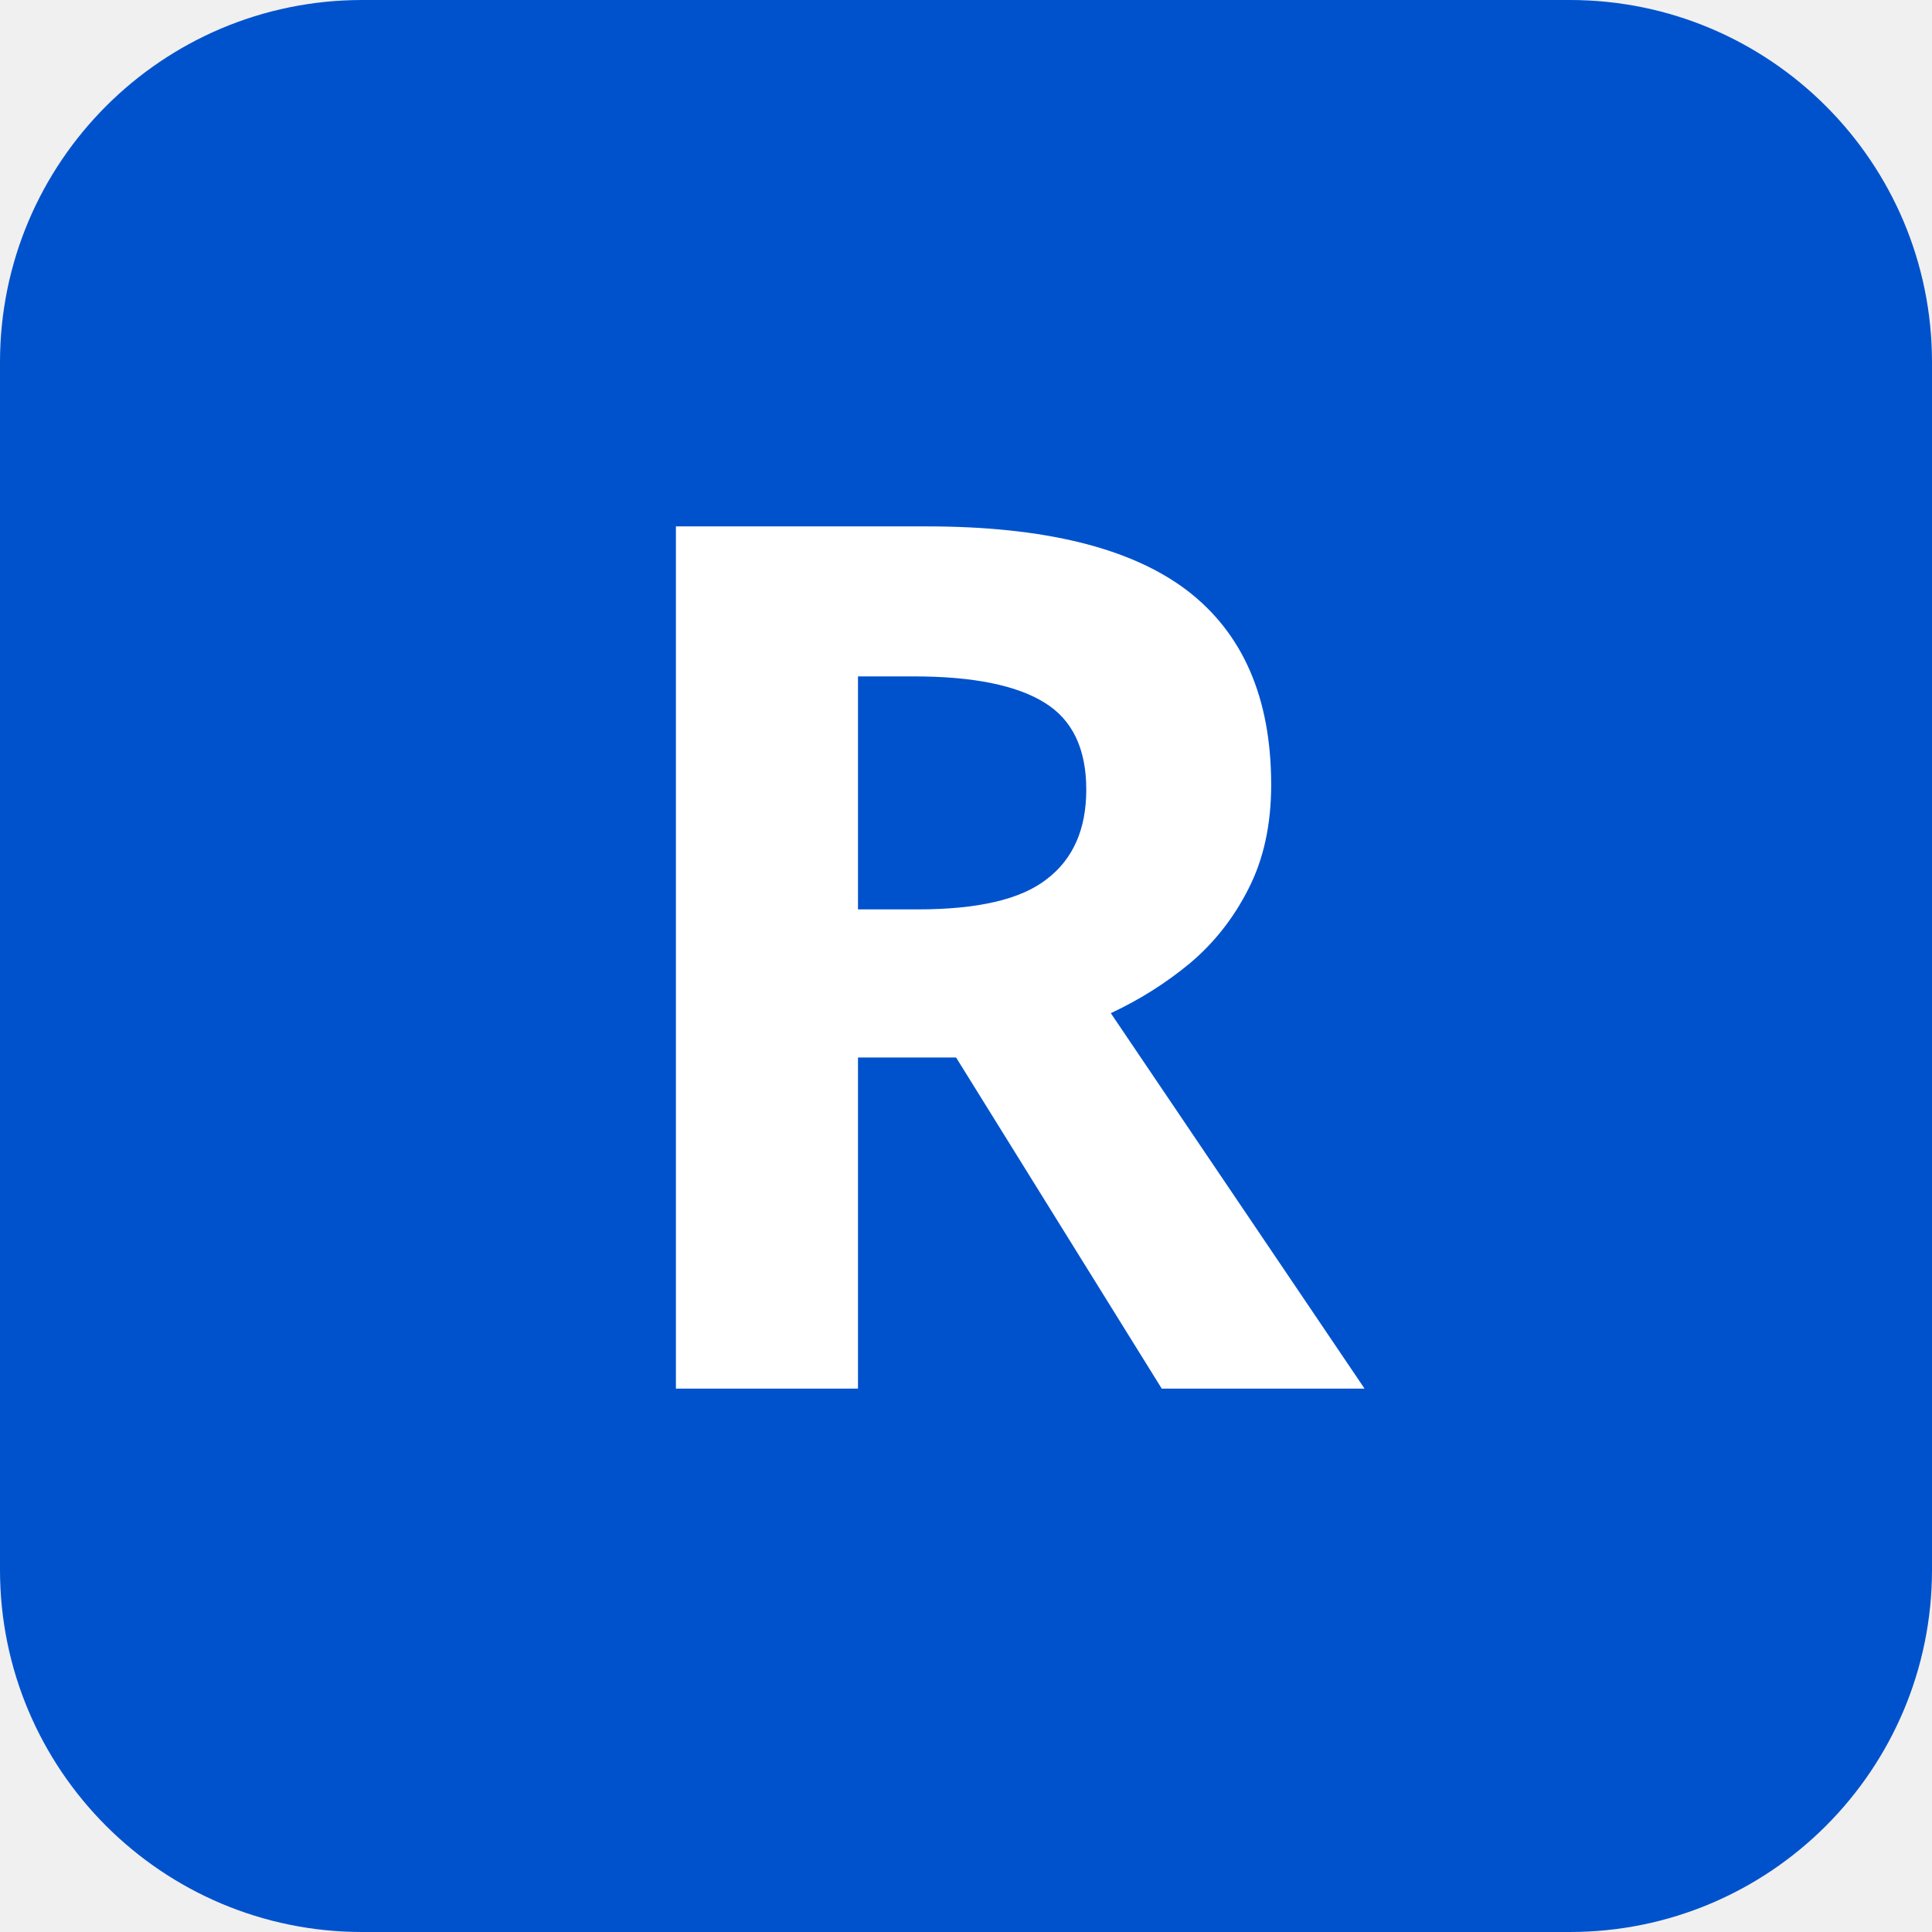
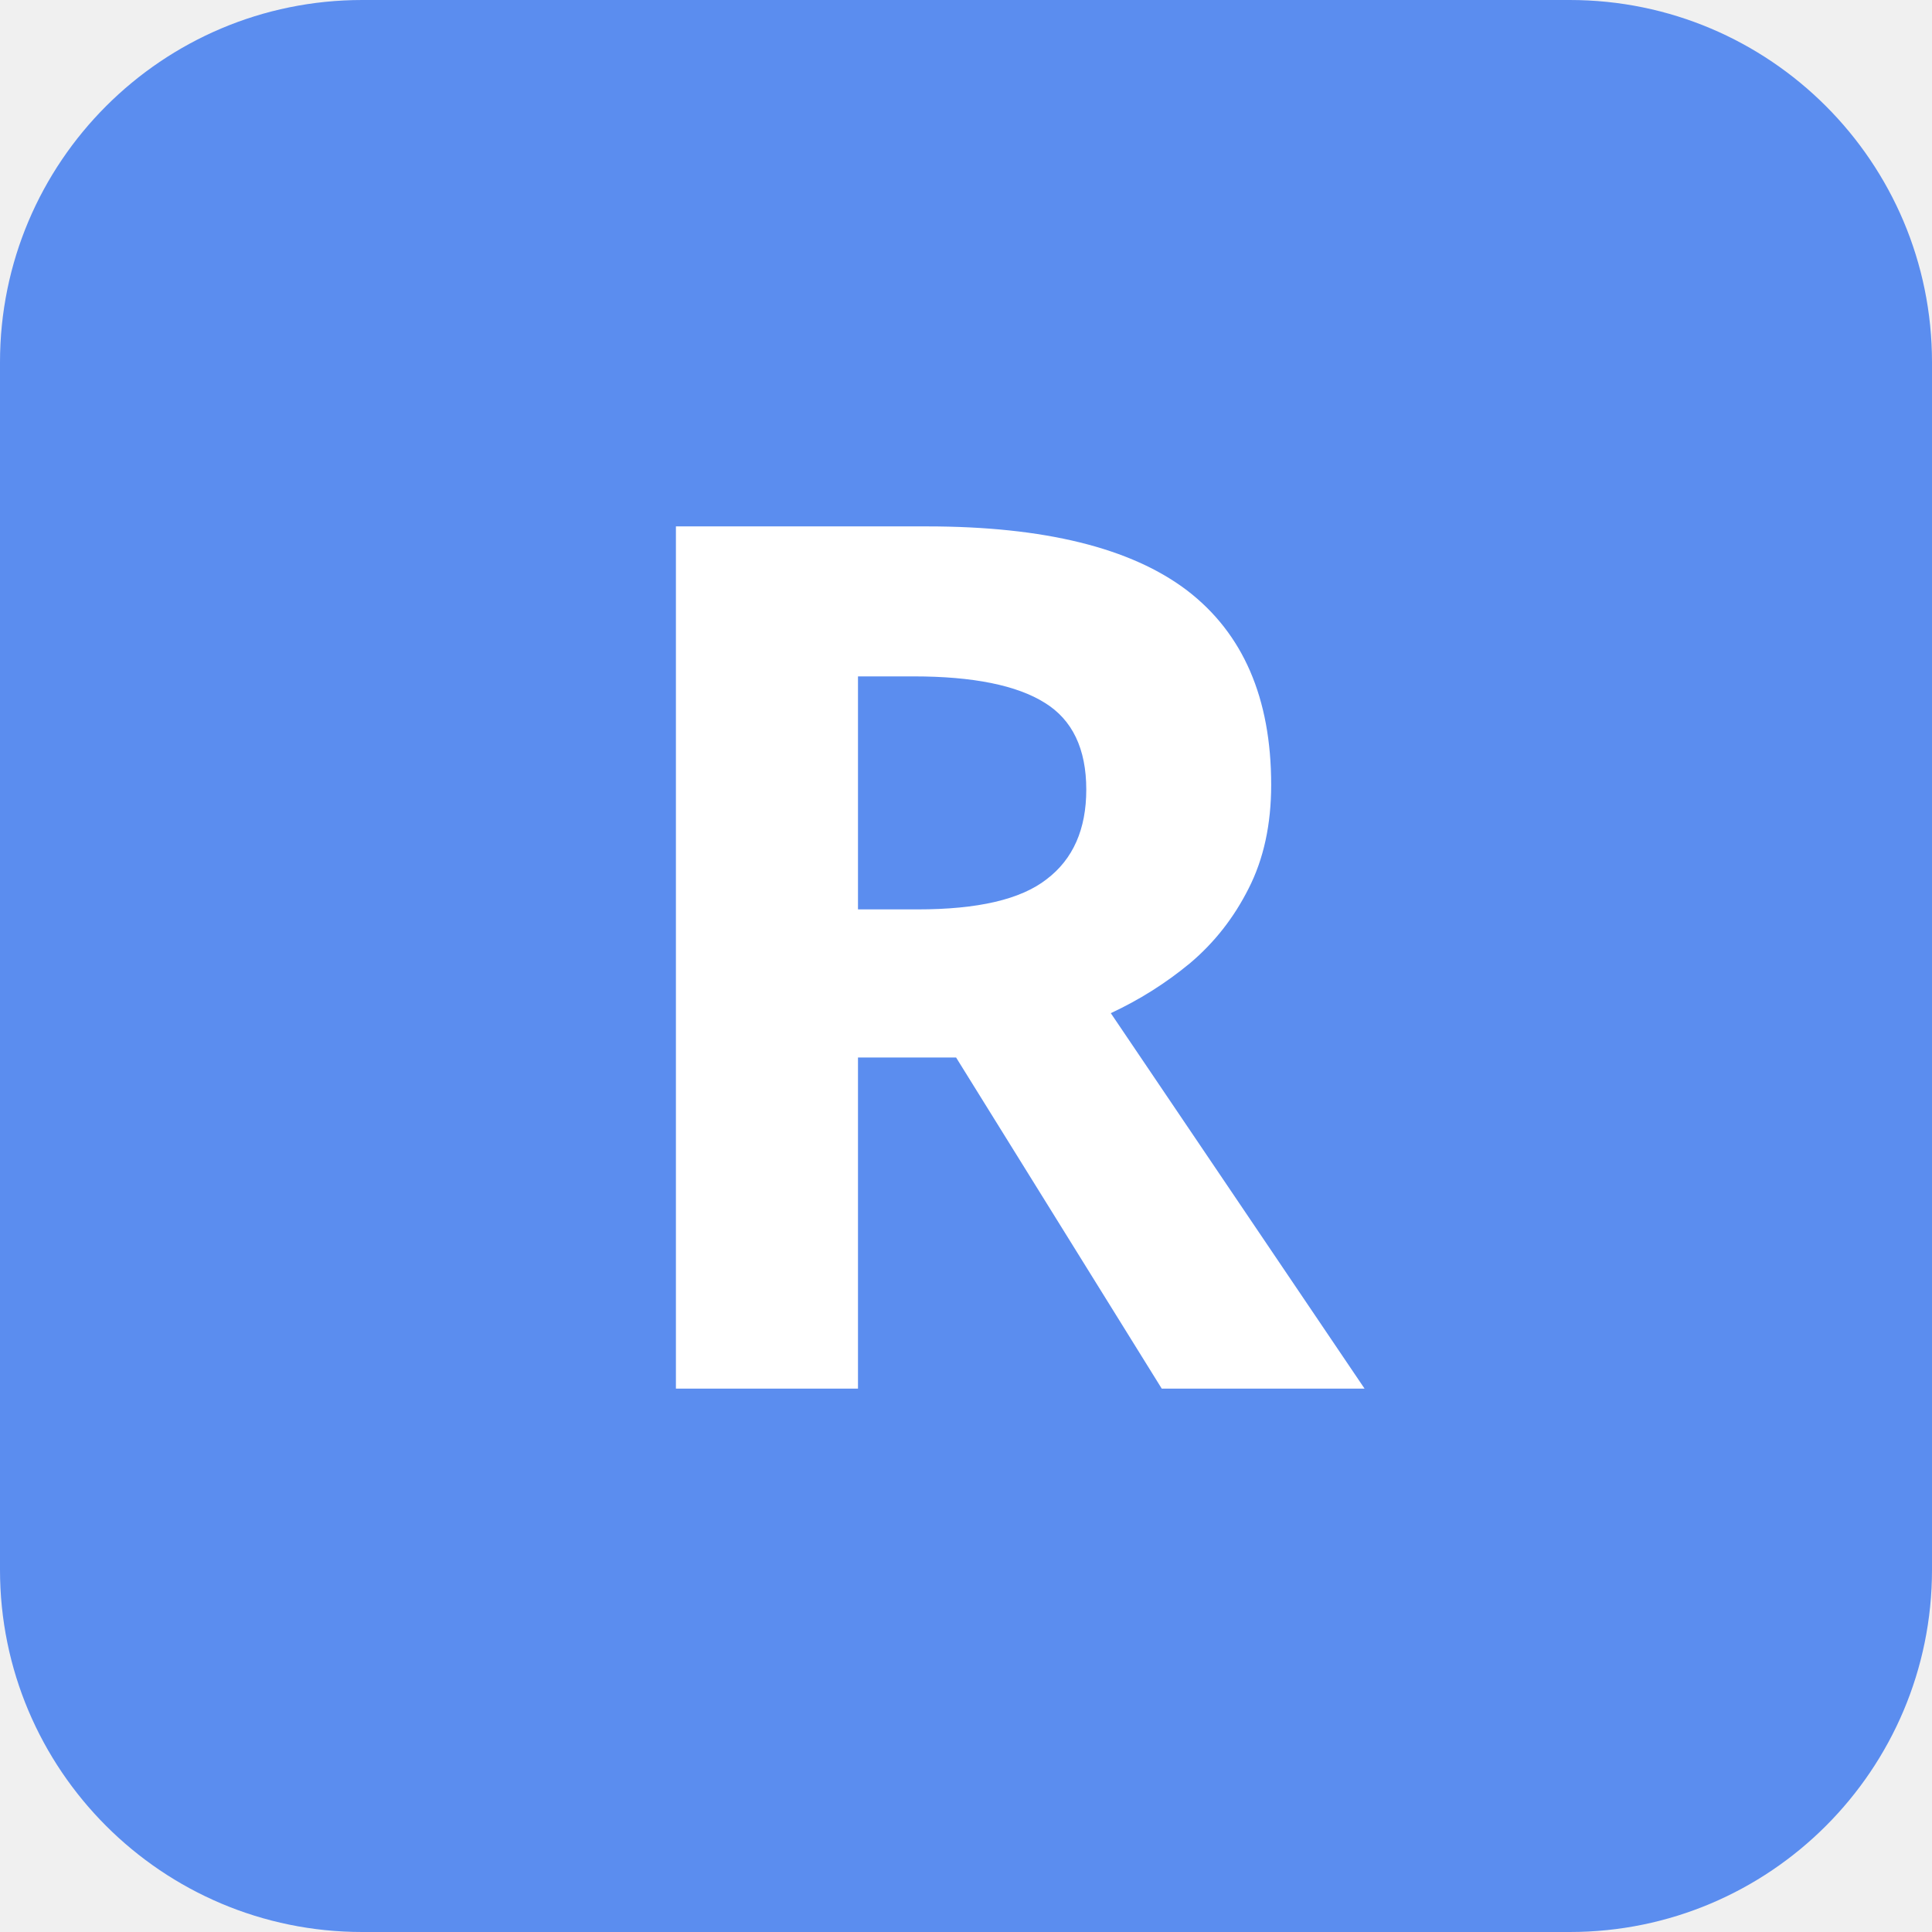
<svg xmlns="http://www.w3.org/2000/svg" viewBox="0 0 32 32">
-   <rect width="32" height="32" rx="6" fill="#0052CC" />
+   <rect width="32" height="32" rx="6" fill="#5B8DEF" />
  <text x="16" y="23" font-family="sans-serif" font-weight="800" font-size="20" fill="white" text-anchor="middle">R</text>
</svg>
